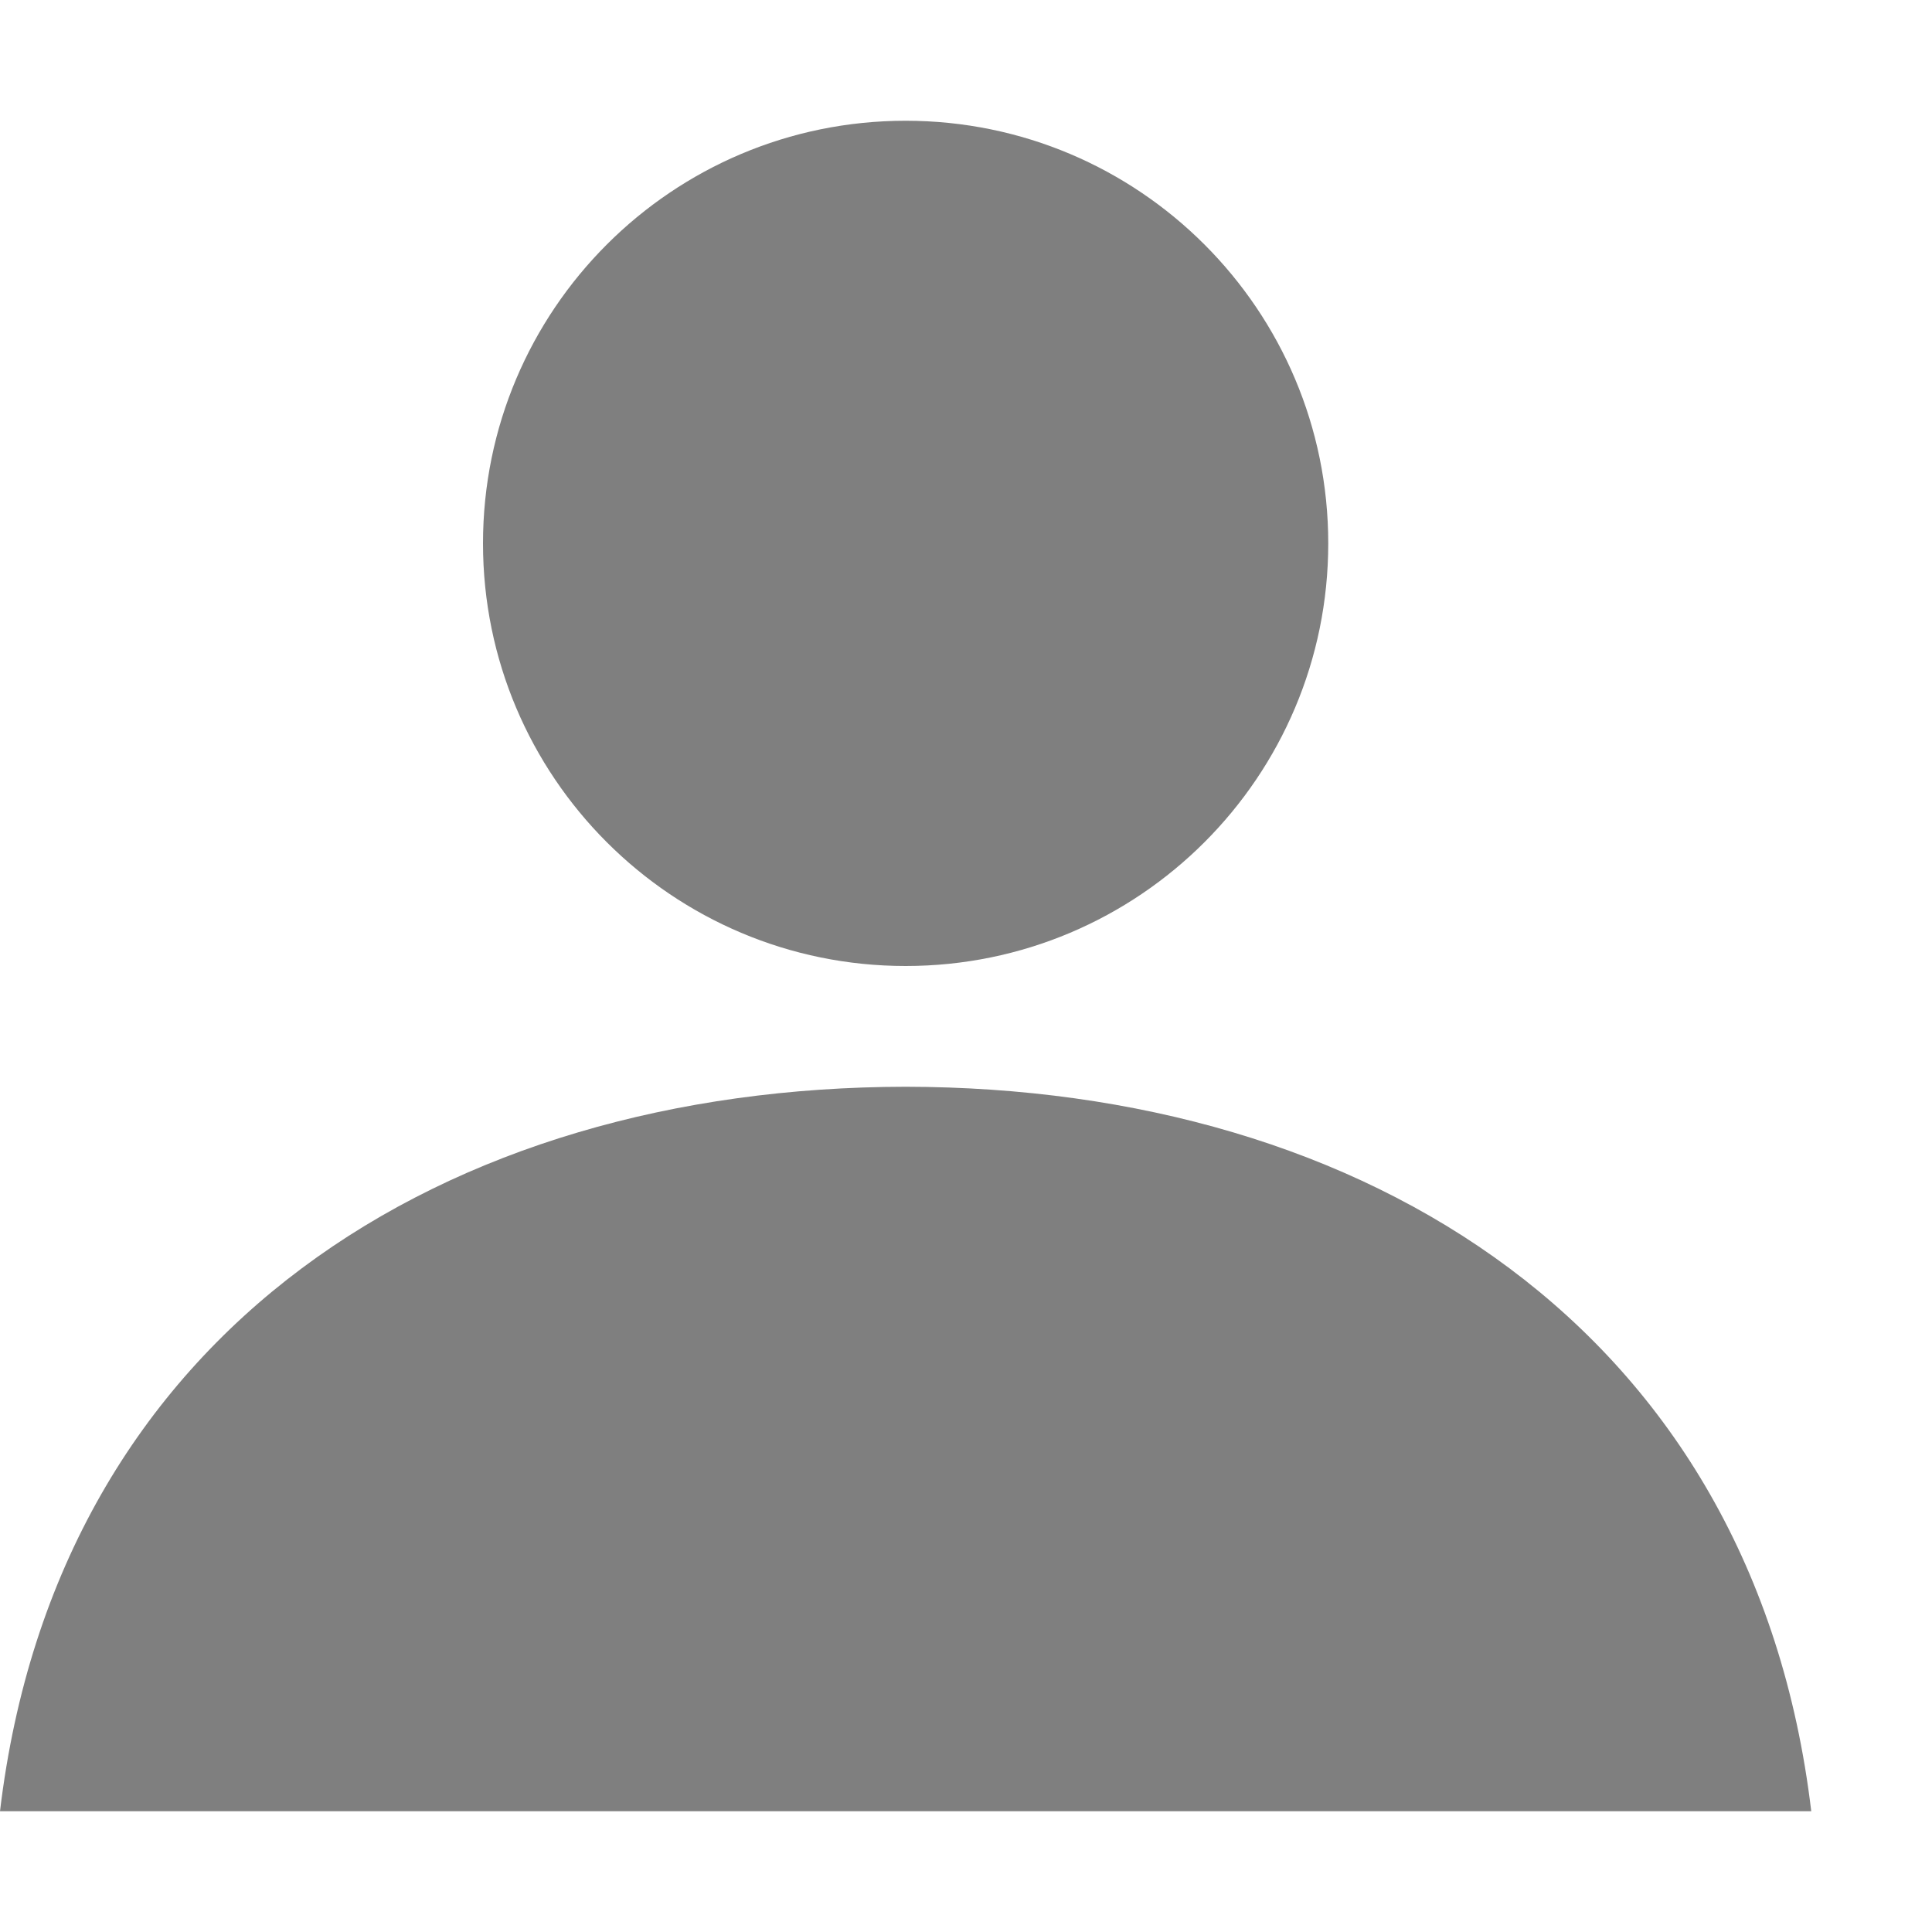
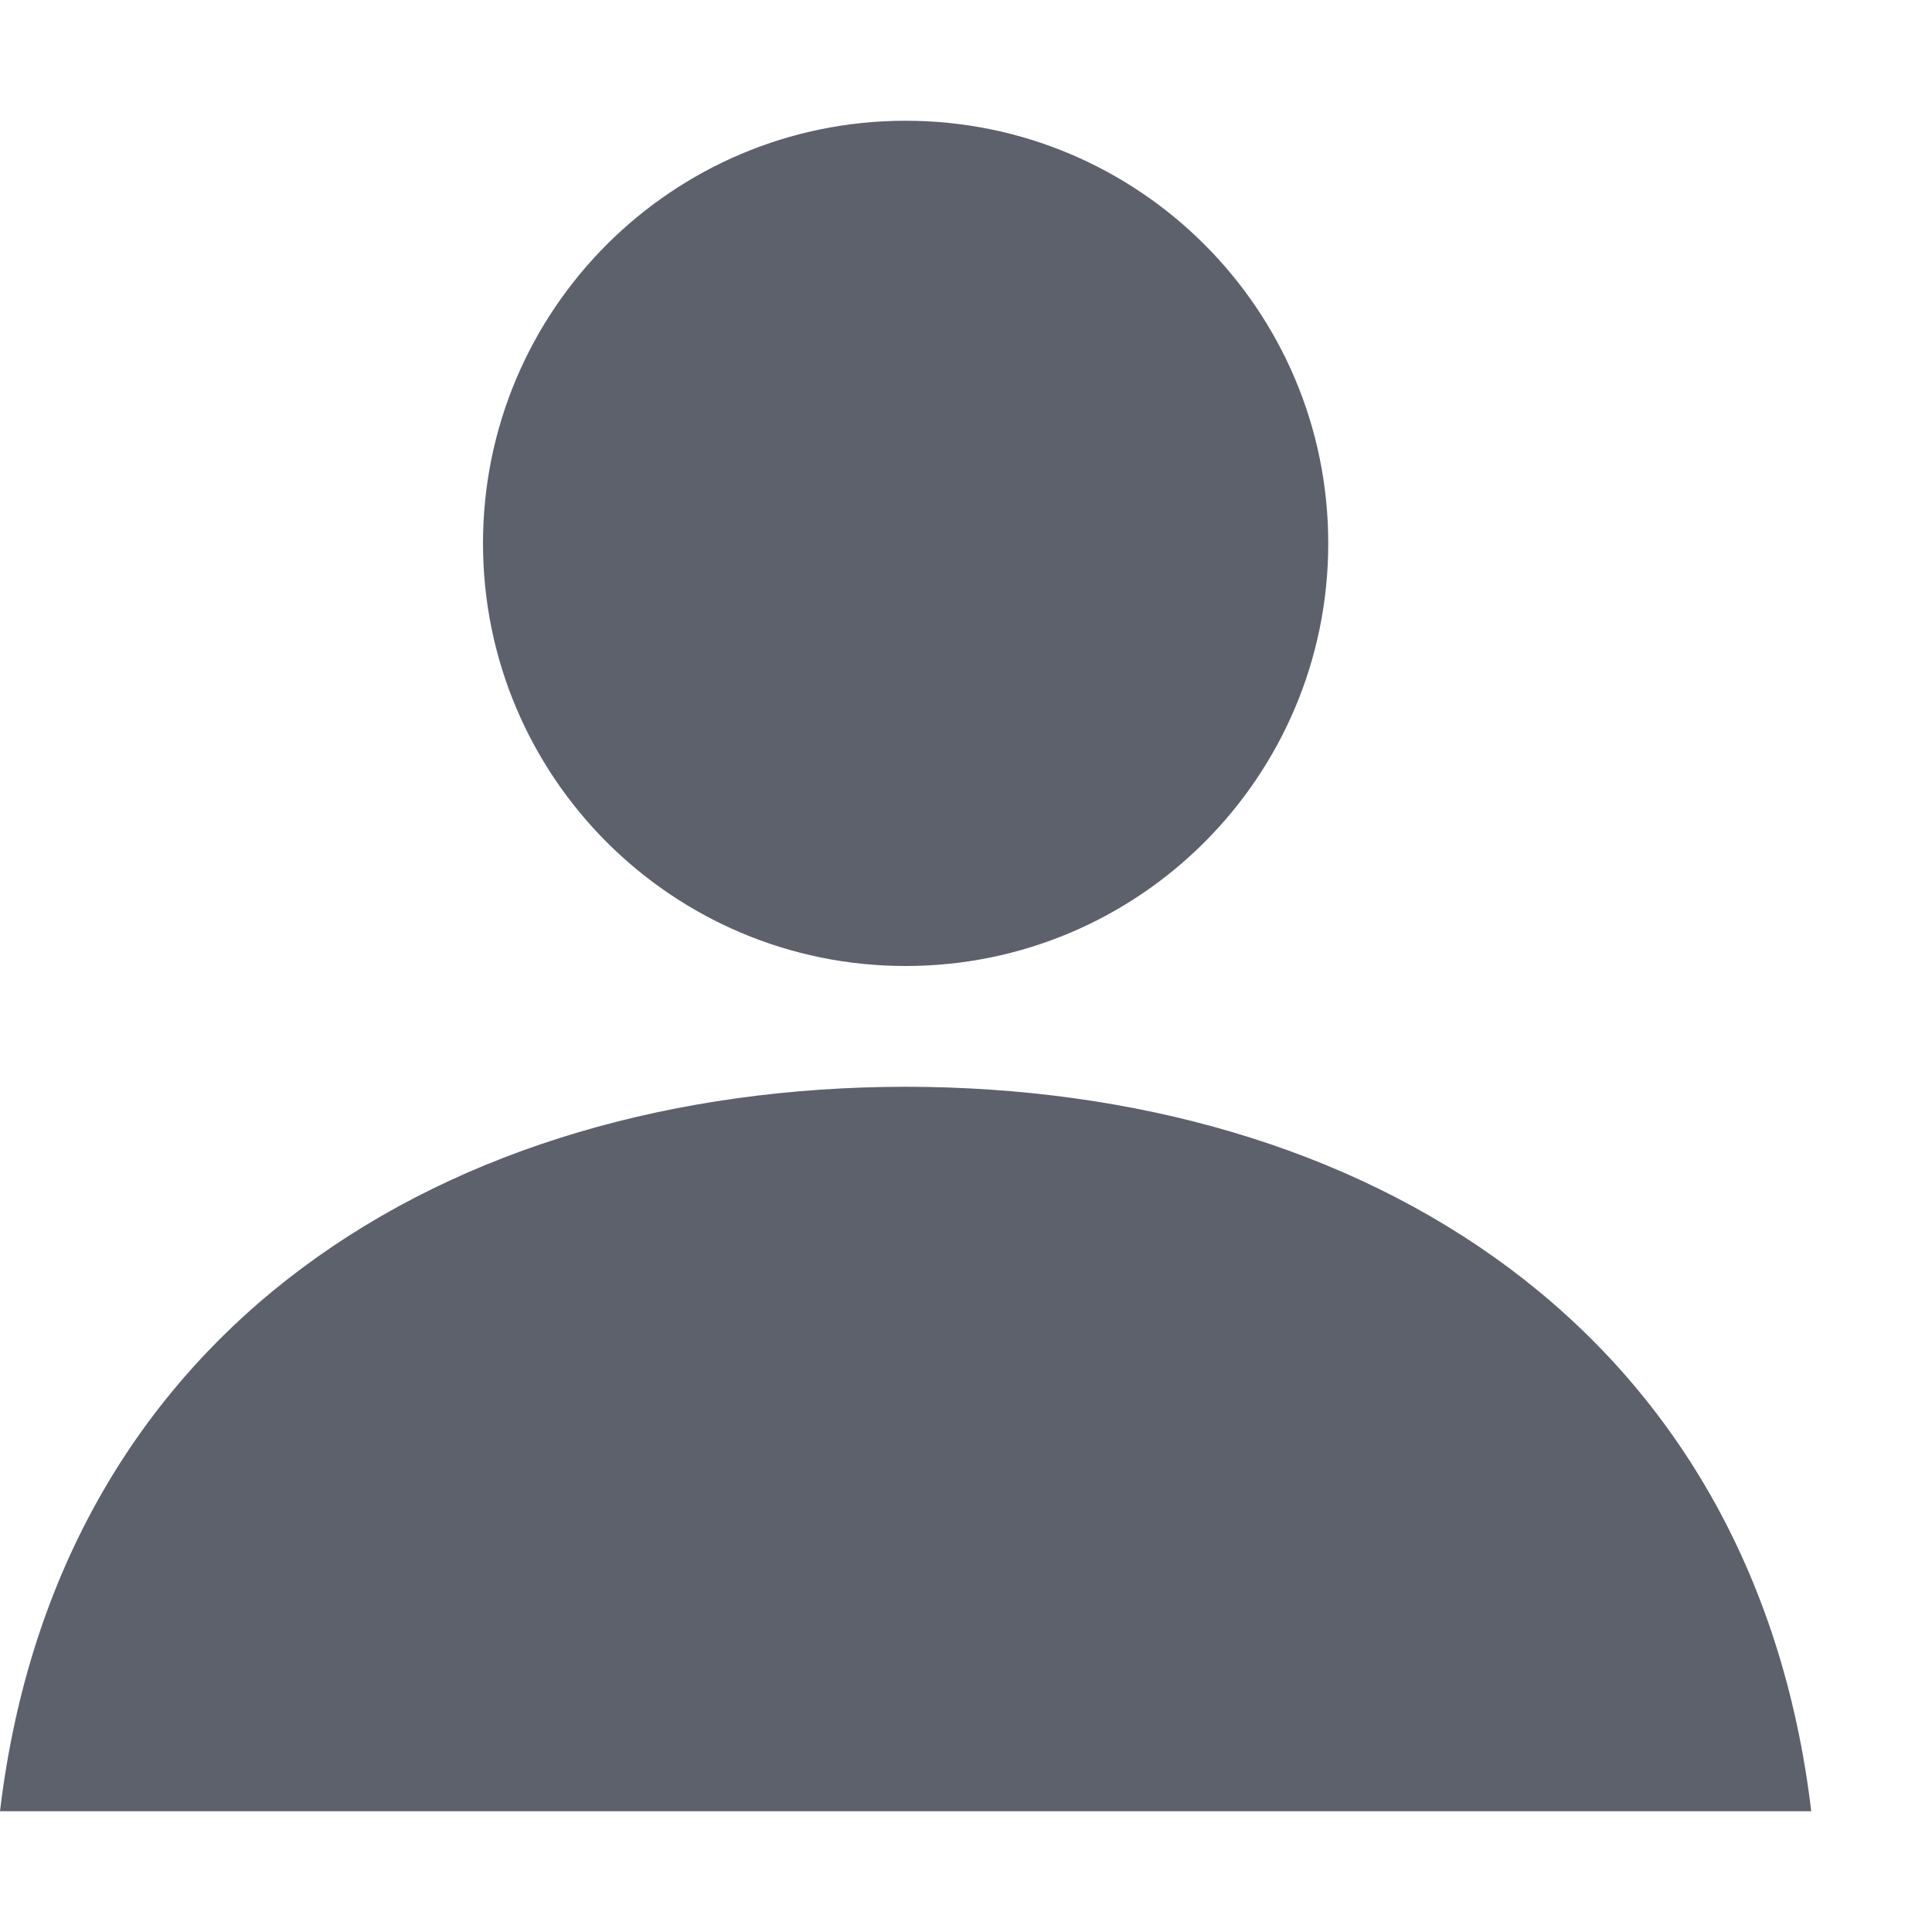
<svg xmlns="http://www.w3.org/2000/svg" viewBox="0 0 16 16" id="svg2" version="1.1" width="16" height="16">
  <defs id="defs18" />
-   <path style="opacity:1;fill:#7f7f7f;fill-opacity:1" d="M 7.5,1 C 5.567,1 4,2.567 4,4.5 4,6.433 5.567,8 7.5,8 9.433,8 11,6.433 11,4.5 11,2.567 9.433,1 7.5,1 Z" id="path4307" />
-   <path style="opacity:1;fill:#7f7f7f;fill-opacity:1" d="M 7.5,9 C 3.689,9.005 0.476,11.004 0,15 l 7.5,0 7.5,0 C 14.524,11.004 11.311,9.005 7.5,9 Z" id="path4150" />
+   <path style="opacity:1;fill:#5c616c;fill-opacity:1" d="M 7.5,1 C 5.567,1 4,2.567 4,4.5 4,6.433 5.567,8 7.5,8 9.433,8 11,6.433 11,4.5 11,2.567 9.433,1 7.5,1 Z" id="path4307" />
+   <path style="opacity:1;fill:#5c616c;fill-opacity:1" d="M 7.5,9 C 3.689,9.005 0.476,11.004 0,15 l 7.5,0 7.5,0 C 14.524,11.004 11.311,9.005 7.5,9 Z" id="path4150" />
</svg>
